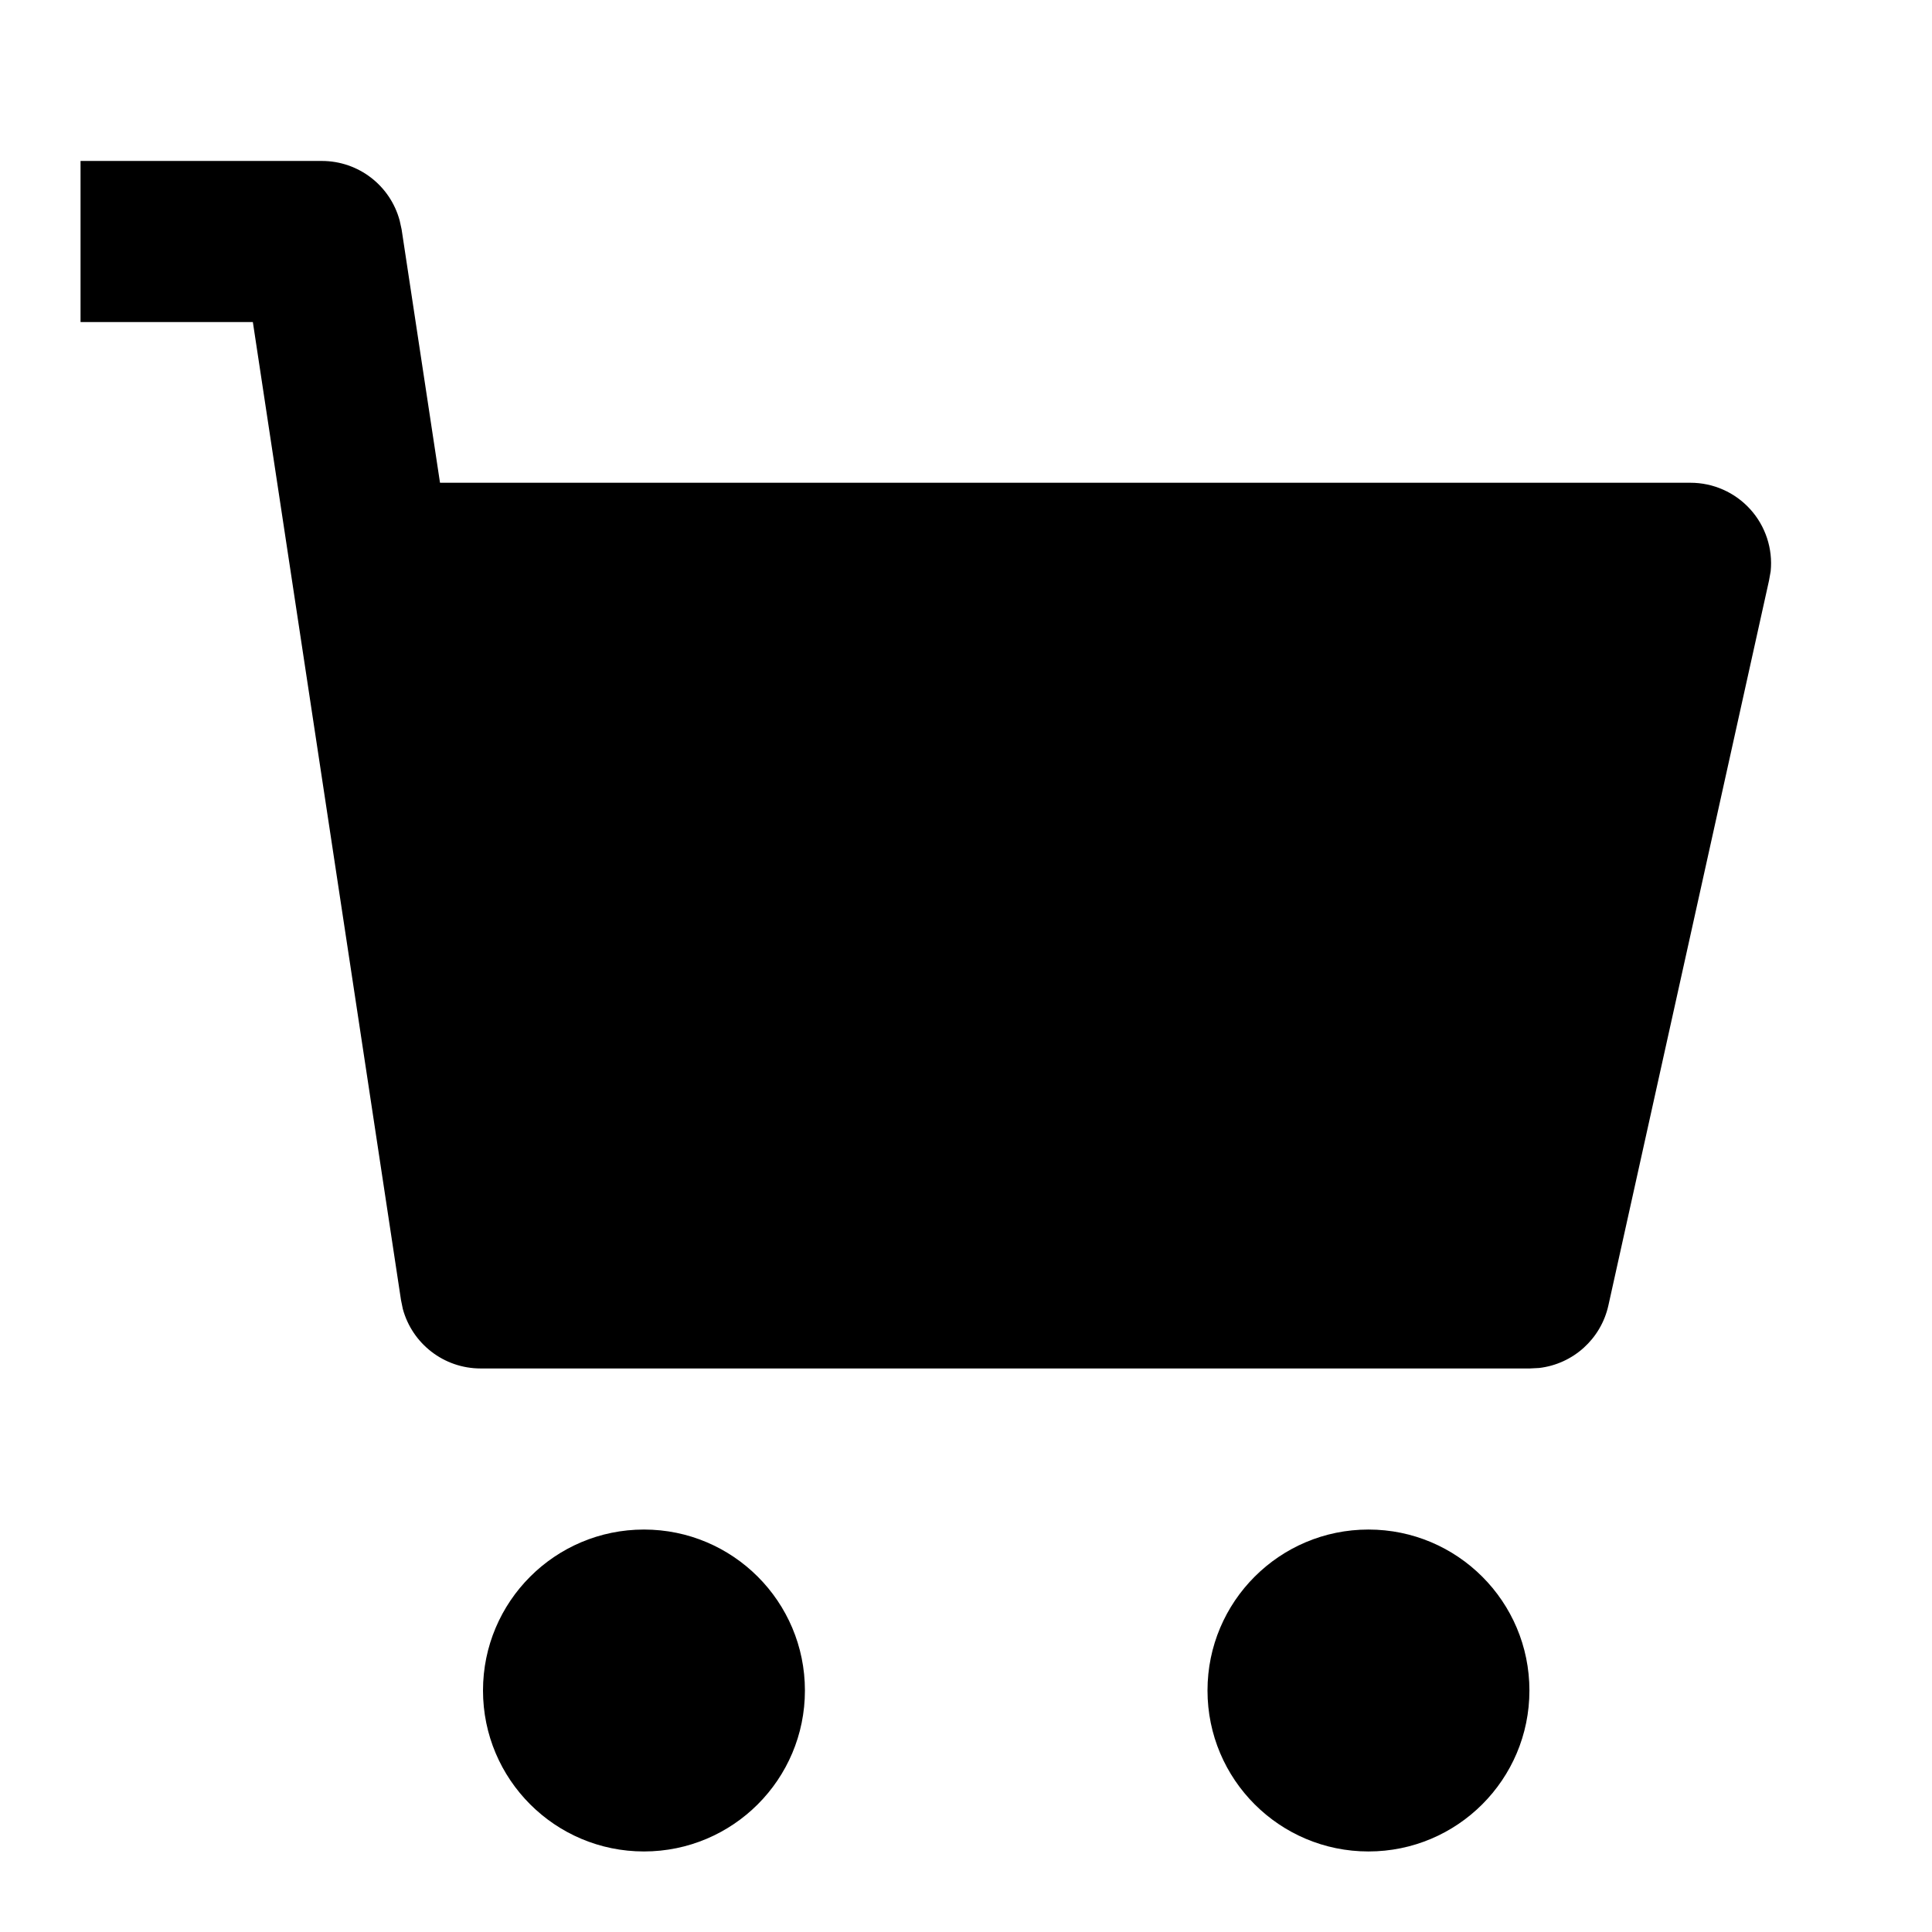
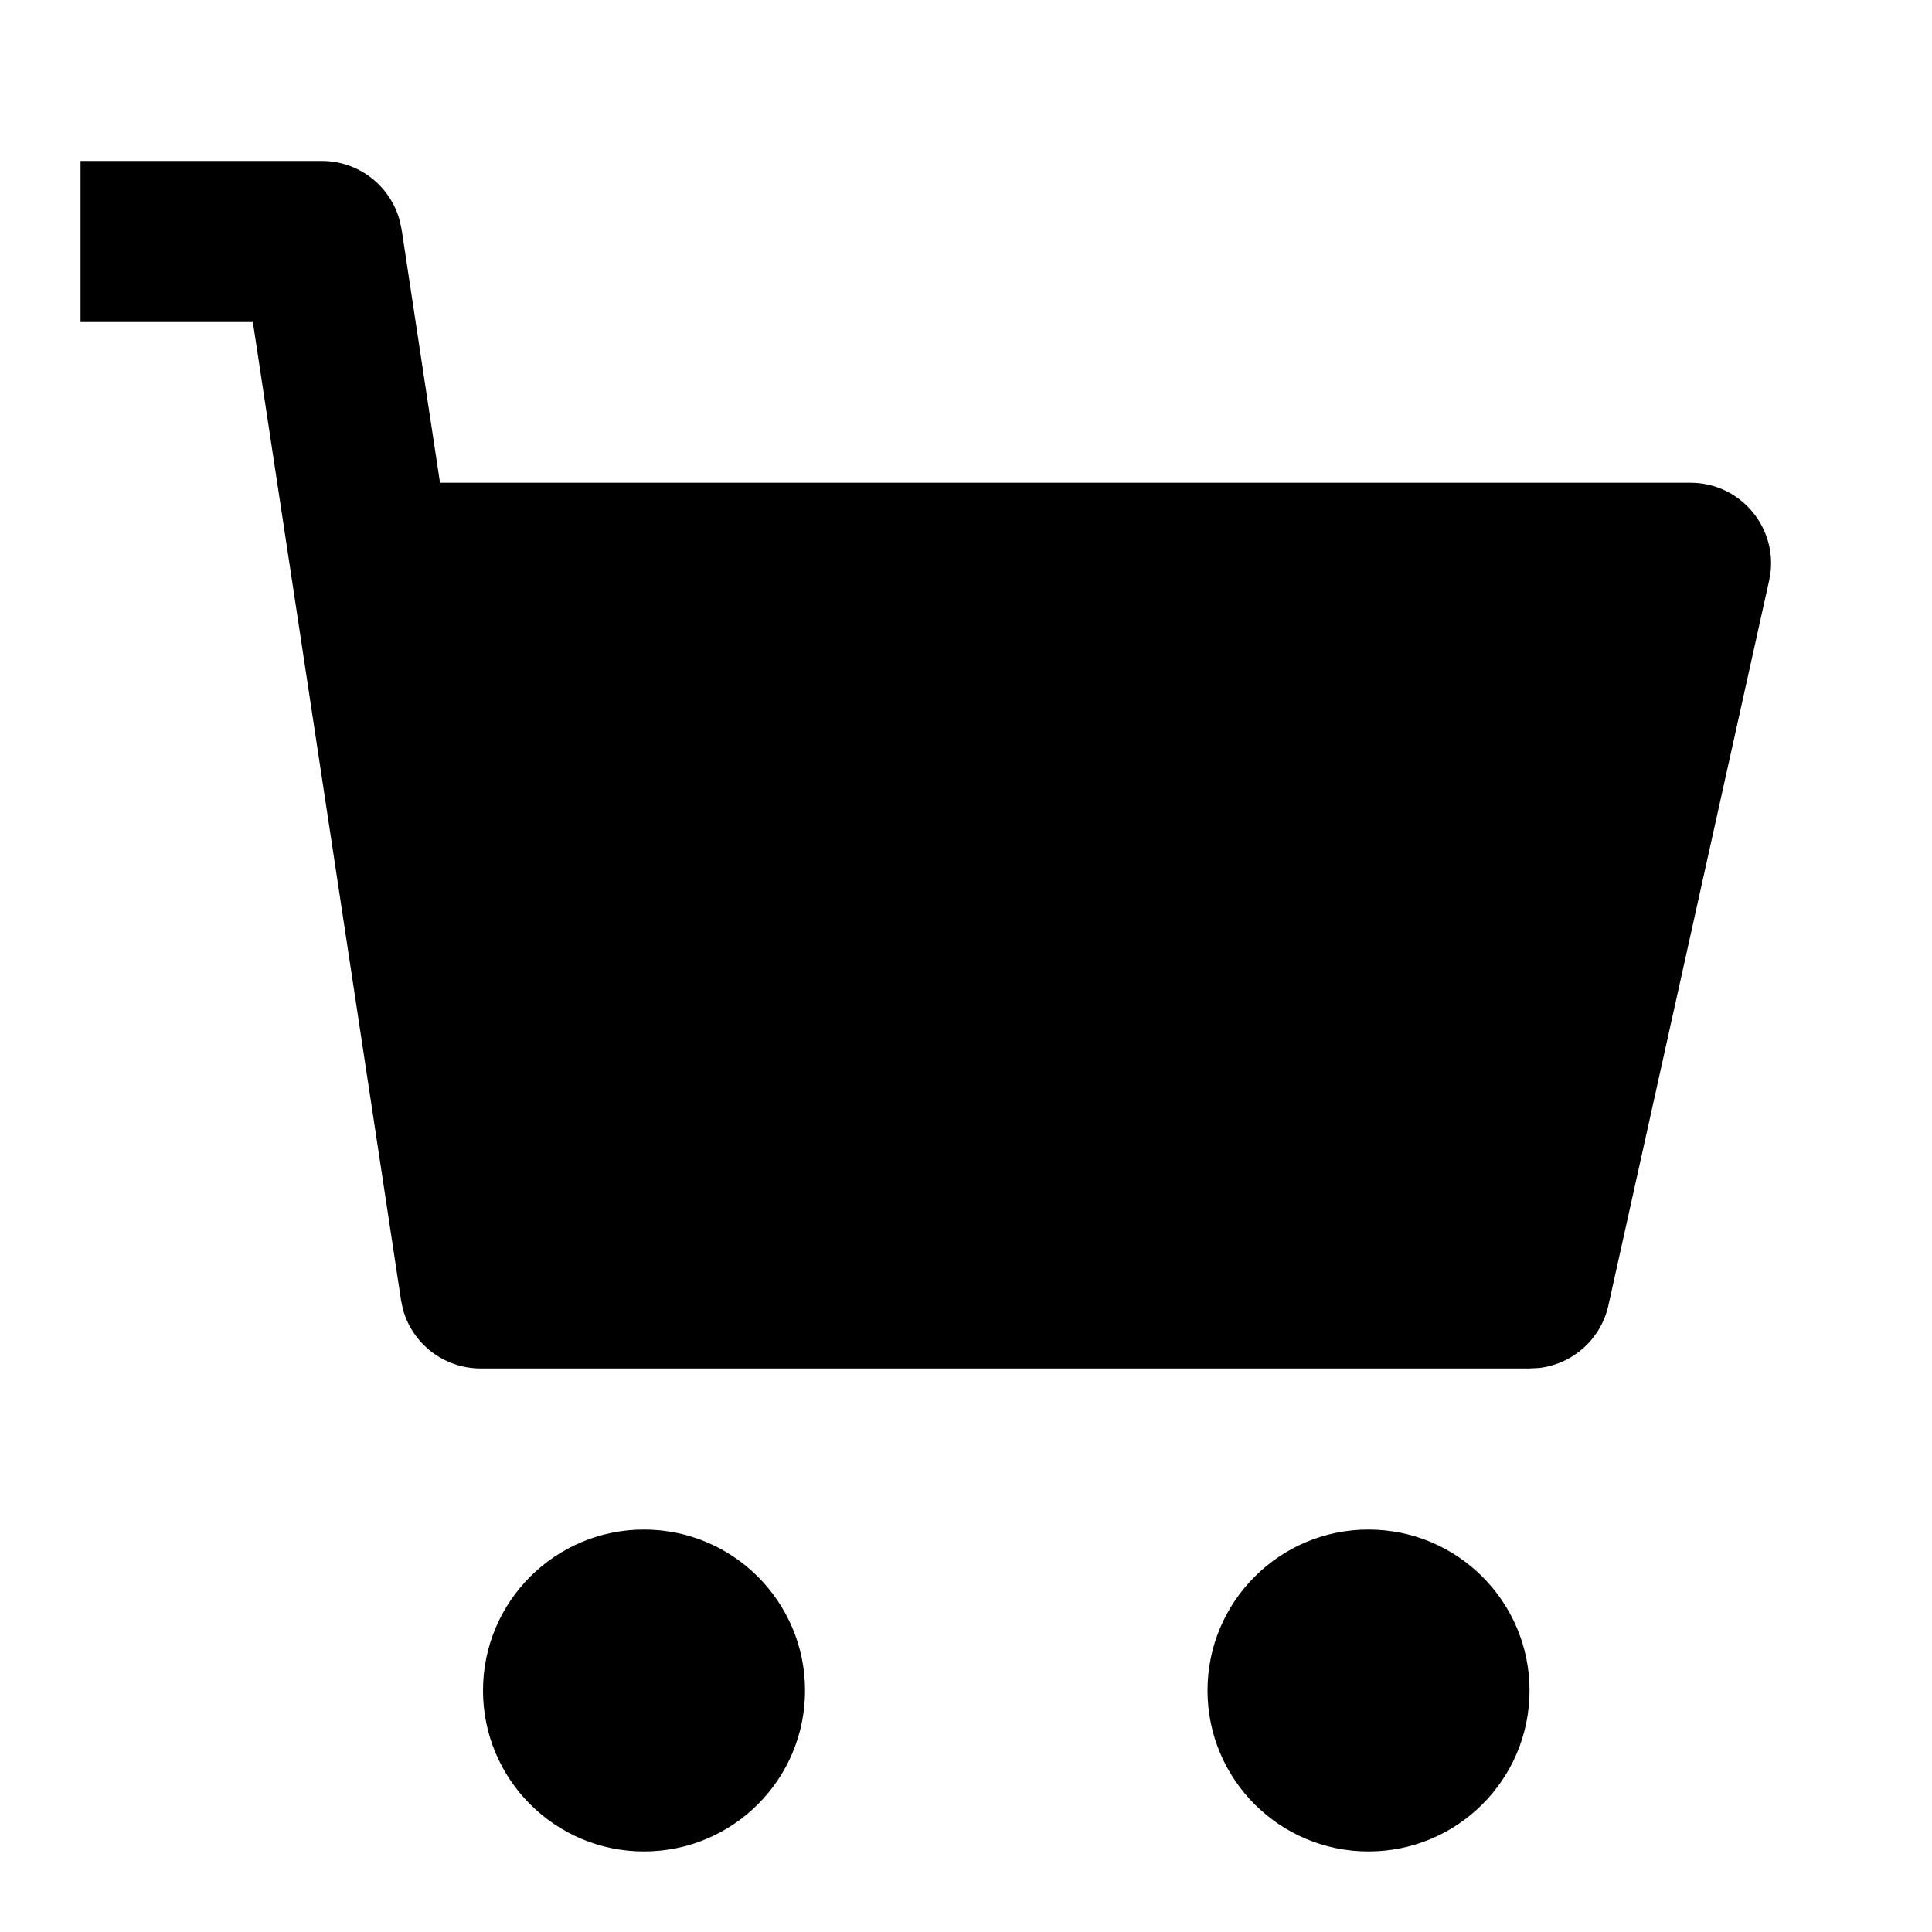
- <svg xmlns="http://www.w3.org/2000/svg" width="16" height="16">
-   <path d="M3.31 1.827a.667.667 0 0 0-.643-.494h-2v1.334h1.427l1.227 8.1.015.073c.078.288.34.493.644.493h8.69l.077-.004a.667.667 0 0 0 .573-.518l1.33-6.002.014-.078A.667.667 0 0 0 14 3.998H3.644L3.326 1.9l-.016-.073Zm2.023 13.506a1.333 1.333 0 1 1 0-2.666 1.333 1.333 0 0 1 0 2.666Zm6 0a1.333 1.333 0 1 1 0-2.666 1.333 1.333 0 0 1 0 2.666Z" />
+ <svg xmlns="http://www.w3.org/2000/svg" width="16" height="16" viewBox="0 0 16 16">
+   <path d="M3.31 1.827C3.233 1.539 2.971 1.333 2.667 1.333H0.667V2.667H2.094L3.321 10.766L3.336 10.84C3.414 11.128 3.676 11.333 3.98 11.333H12.67L12.747 11.329C13.026 11.296 13.258 11.09 13.32 10.811L14.651 4.809L14.664 4.731C14.703 4.345 14.4 3.998 14 3.998L3.644 3.998L3.326 1.9L3.31 1.827ZM5.333 15.333C4.597 15.333 4 14.736 4 14C4 13.264 4.597 12.667 5.333 12.667C6.07 12.667 6.667 13.264 6.667 14C6.667 14.736 6.07 15.333 5.333 15.333ZM11.333 15.333C10.597 15.333 10 14.736 10 14C10 13.264 10.597 12.667 11.333 12.667C12.07 12.667 12.667 13.264 12.667 14C12.667 14.736 12.07 15.333 11.333 15.333Z" />
</svg>
